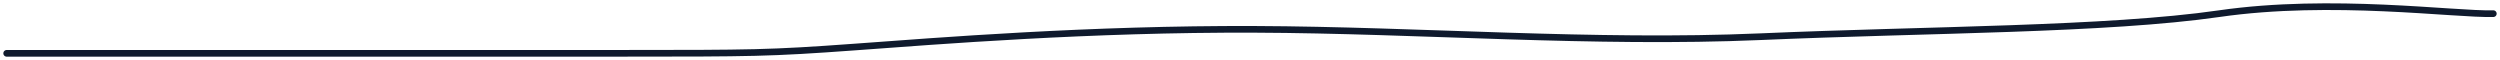
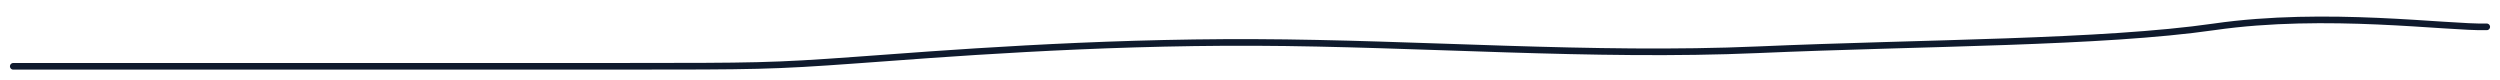
- <svg xmlns="http://www.w3.org/2000/svg" width="375" height="9" viewBox="0 0 375 9" fill="none">
+ <svg xmlns="http://www.w3.org/2000/svg" overflow="visible" width="377" height="12" viewBox="-1 -2 377 12" fill="none">
  <path d="M1 8C37.087 8 73.174 8 93.028 7.997C112.882 7.993 115.409 7.987 128.076 7.064C140.742 6.142 163.471 4.304 188.234 4.402C212.997 4.5 239.105 6.59 264.109 5.503C289.112 4.416 315.973 4.487 332.882 2.049C349.79 -0.389 368.107 2.208 374 2.049" stroke="#0F1A2D" stroke-linecap="round" />
</svg>
